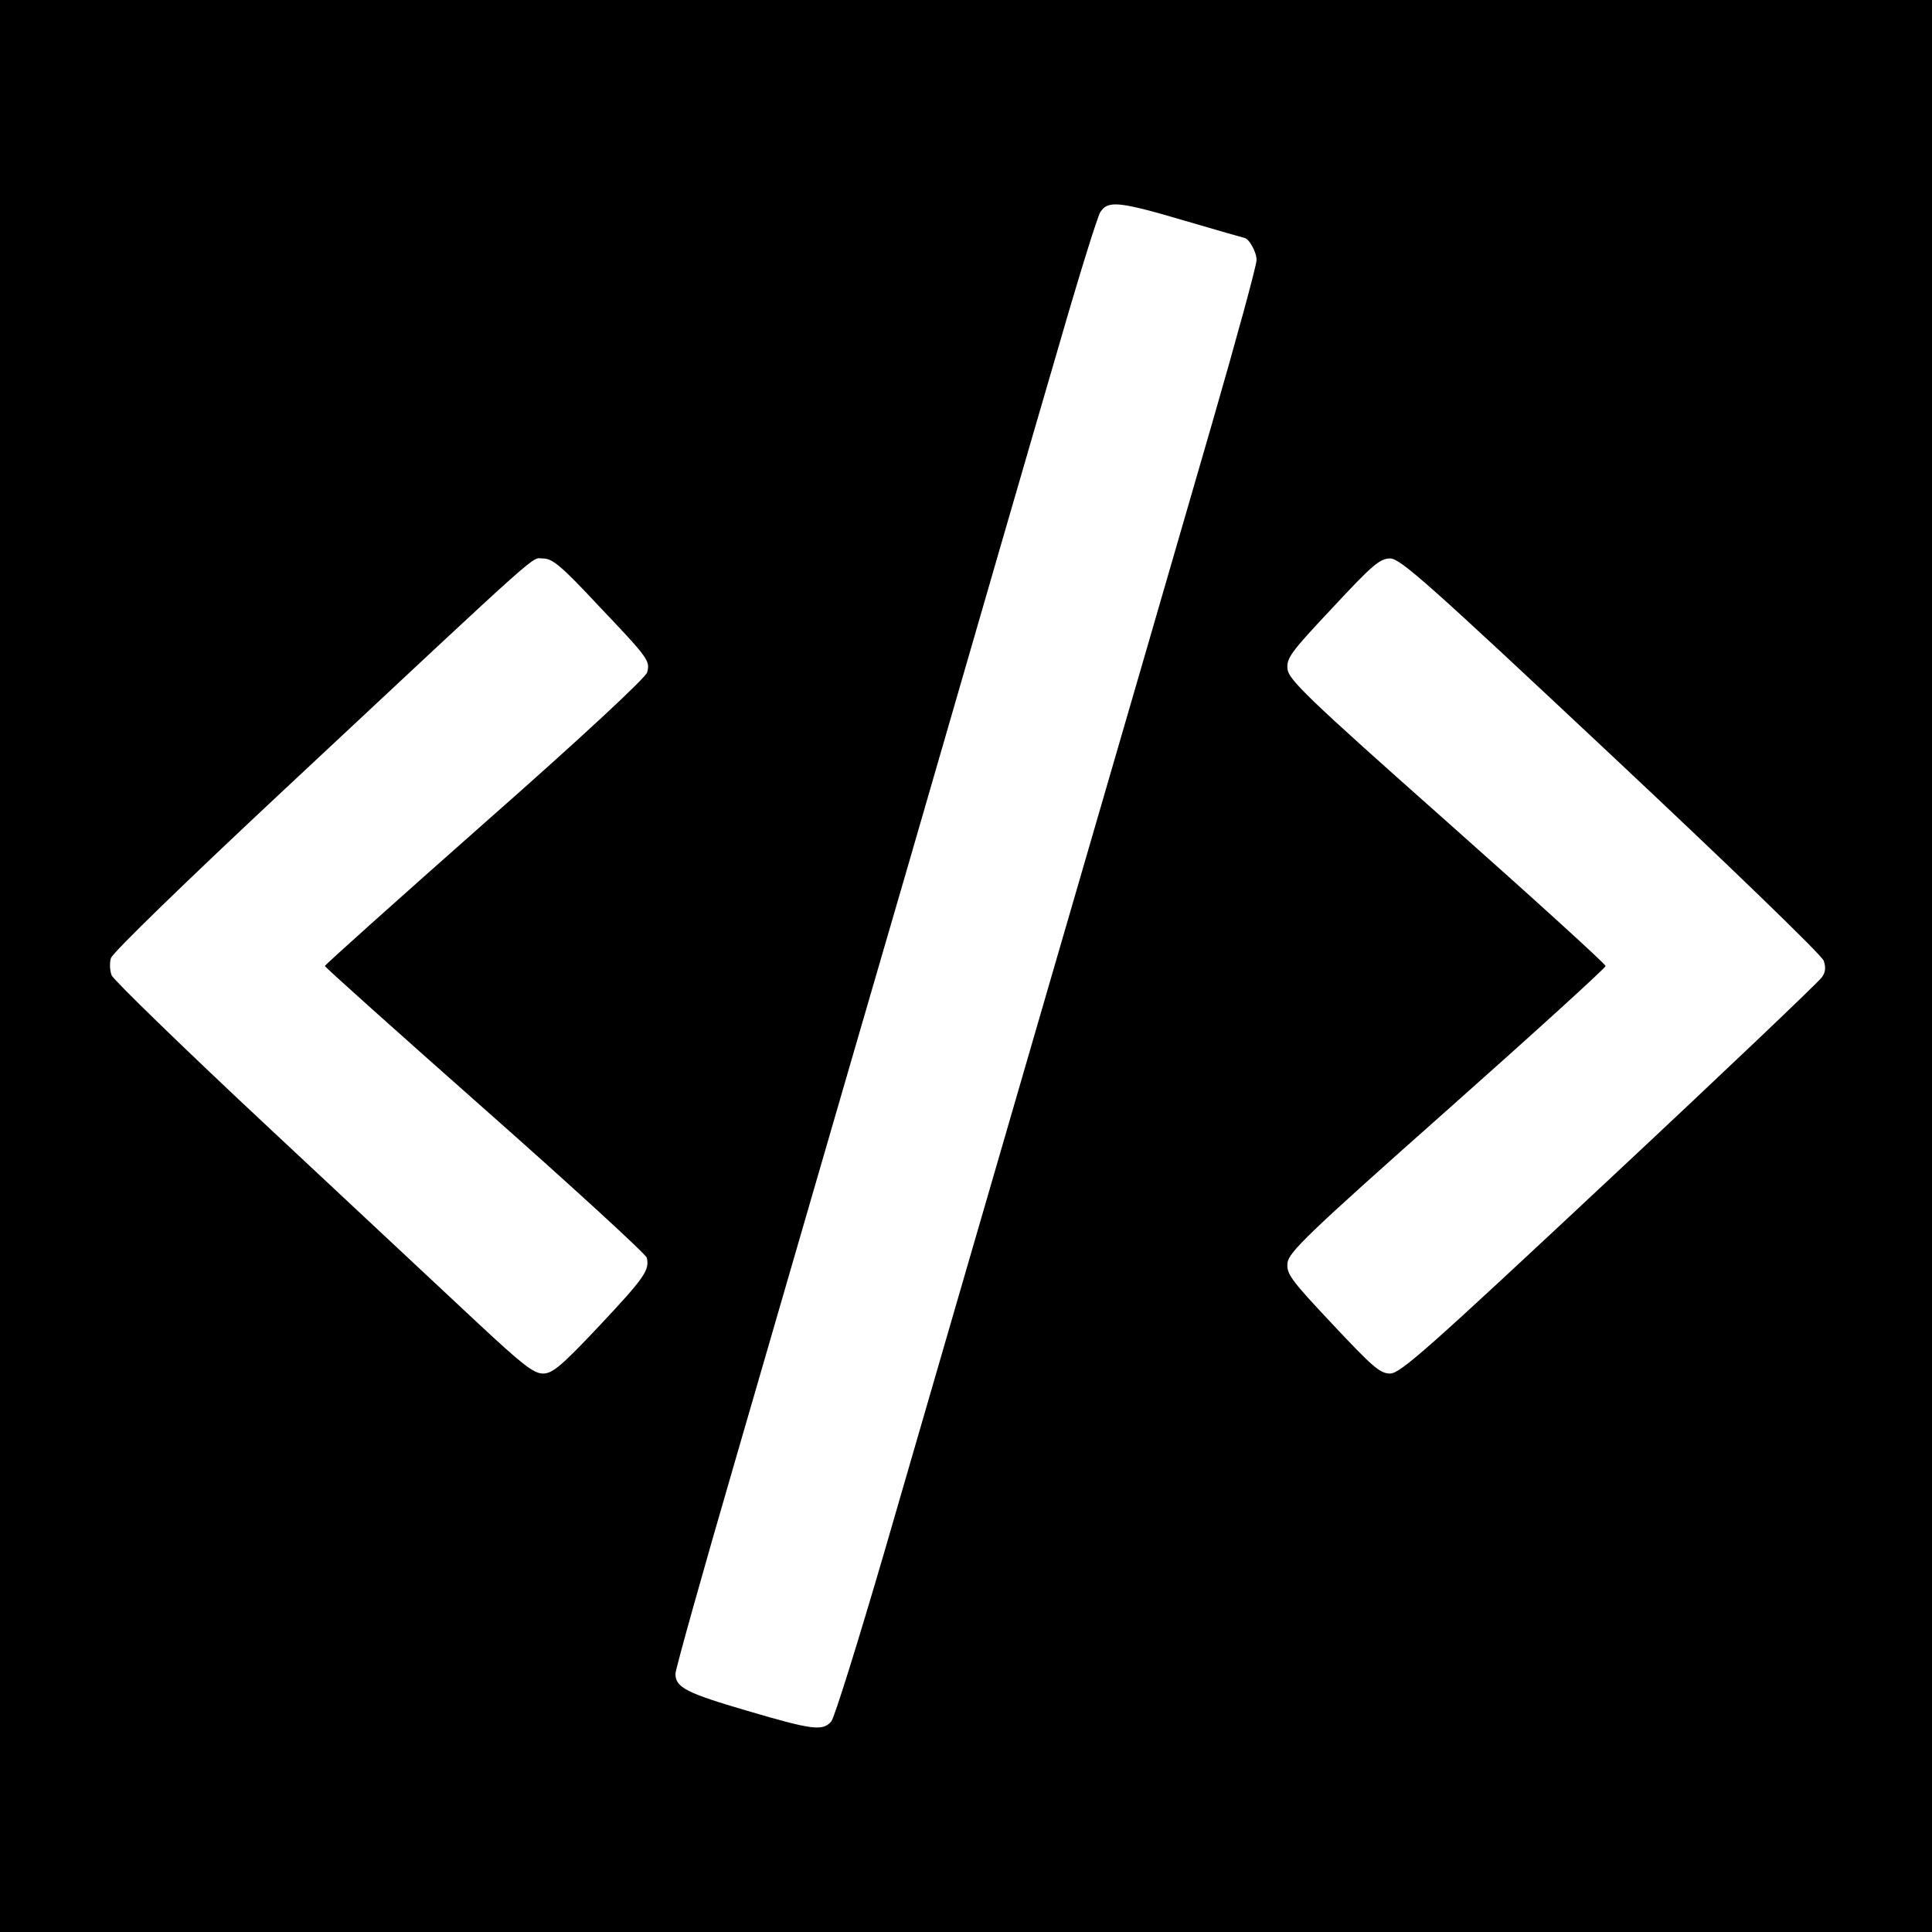
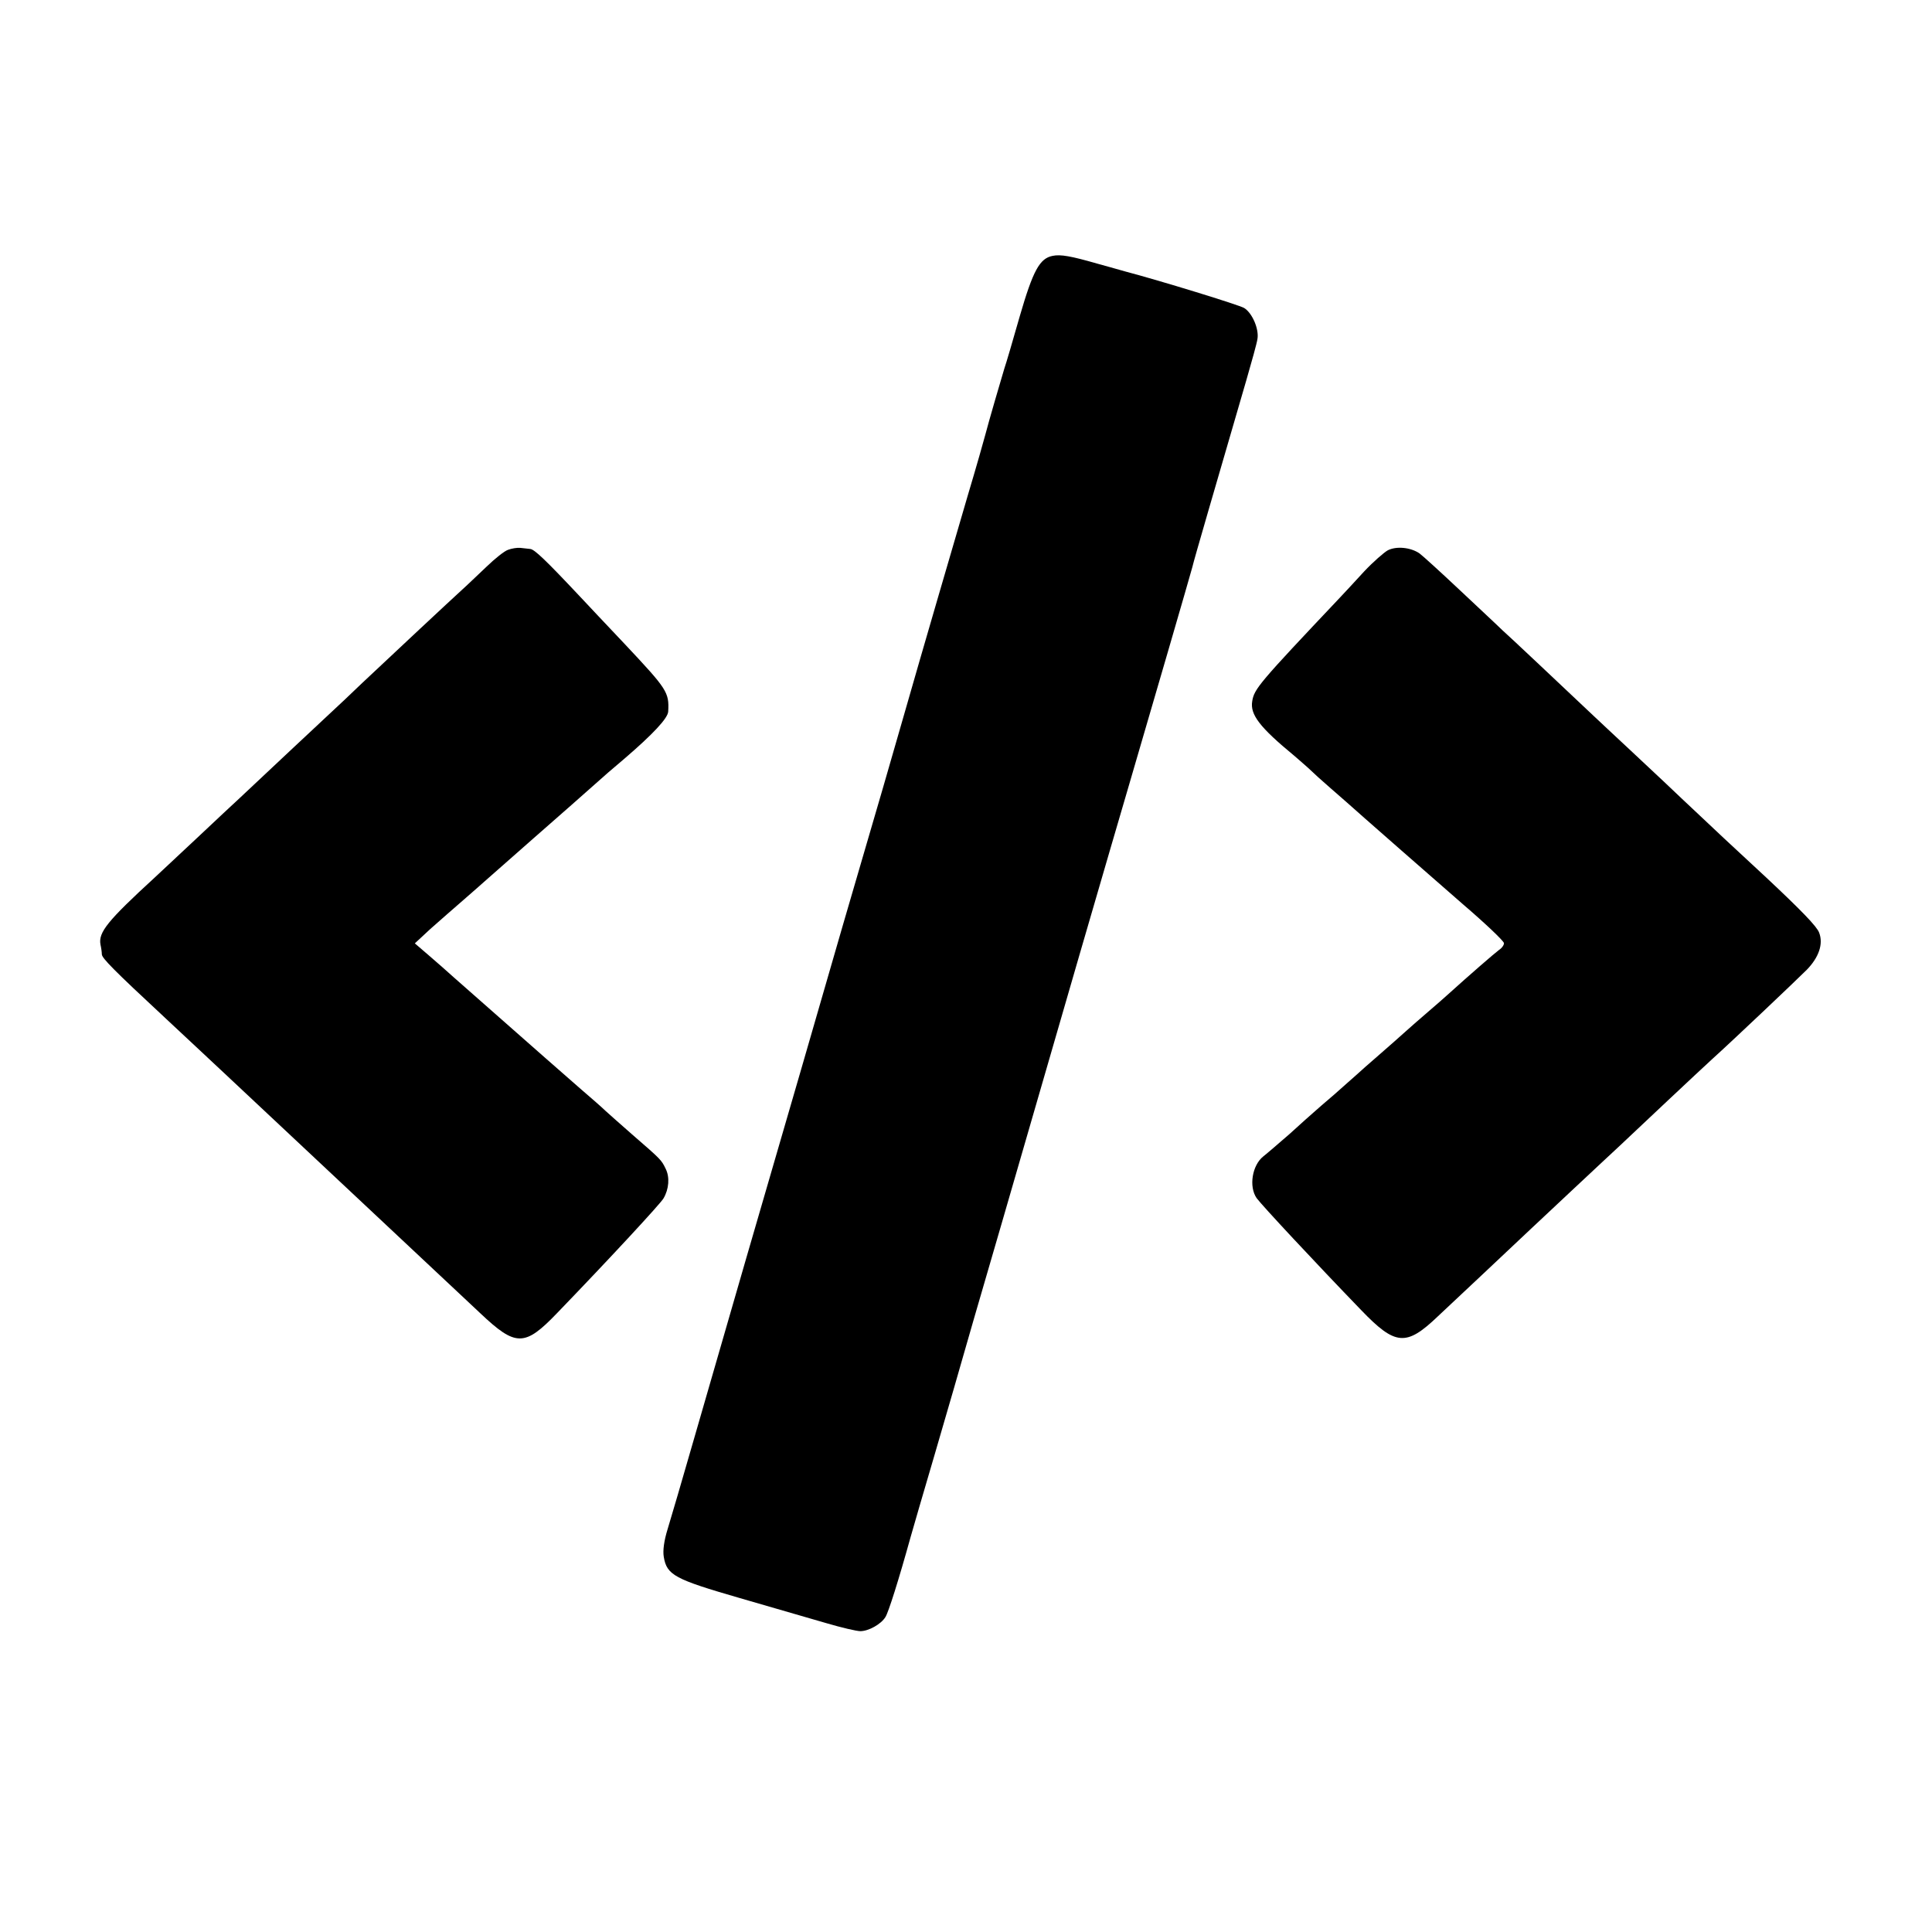
- <svg xmlns="http://www.w3.org/2000/svg" version="1.0" width="512pt" height="512pt" viewBox="0 0 512 512" preserveAspectRatio="xMidYMid meet">
-   <g transform="translate(0,512) scale(0.1,-0.1)" fill="#000000" stroke="none">
-     <path d="M0 2560 l0 -2560 2560 0 2560 0 0 2560 0 2560 -2560 0 -2560 0 0 -2560z m3140 1975 c85 -25 155 -45 156 -45 13 0 34 -37 34 -59 0 -15 -54 -212 -119 -437 -65 -225 -259 -893 -431 -1484 -172 -591 -368 -1268 -437 -1505 -69 -236 -132 -438 -140 -447 -23 -26 -49 -23 -222 28 -161 47 -191 62 -191 98 0 12 72 269 160 571 88 303 294 1014 459 1580 164 567 342 1181 396 1365 53 184 103 345 111 358 20 31 48 29 224 -23z m-1554 -1020 c134 -141 137 -146 129 -177 -4 -14 -171 -170 -430 -398 -233 -206 -424 -377 -424 -380 0 -3 191 -174 424 -380 233 -206 426 -383 429 -393 8 -33 -6 -53 -127 -182 -100 -106 -123 -125 -148 -125 -25 0 -55 24 -172 133 -78 73 -326 305 -552 516 -226 211 -414 394 -419 406 -5 12 -6 33 -2 46 4 14 204 208 462 449 702 656 650 610 683 610 25 0 49 -20 147 -125z m2684 -396 c305 -286 559 -531 563 -545 6 -17 5 -31 -5 -44 -7 -11 -260 -252 -563 -535 -481 -450 -554 -515 -581 -515 -27 0 -47 18 -153 131 -110 117 -122 133 -119 162 3 28 52 76 423 405 231 205 420 377 420 382 0 5 -189 177 -420 382 -371 329 -420 377 -423 405 -3 29 9 45 119 162 106 114 126 131 153 131 27 0 101 -66 586 -521z" />
+ <svg xmlns="http://www.w3.org/2000/svg" version="1.0" width="700pt" height="700pt" viewBox="0 0 700 700" preserveAspectRatio="xMidYMid meet">
+   <g transform="translate(0,700) scale(0.1,-0.1)" fill="#000000" stroke="none">
+     <path d="M3814 6073 c-47 -9 -71 -53 -119 -218 -25 -88 -50 -173 -56 -190 -11 -36 -58 -197 -69 -240 -4 -16 -33 -118 -65 -225 -99 -339 -126 -431 -172 -590 -24 -85 -85 -294 -134 -465 -50 -170 -115 -395 -146 -500 -30 -104 -97 -336 -149 -515 -150 -514 -258 -888 -390 -1345 -41 -143 -84 -289 -95 -325 -13 -42 -18 -78 -14 -101 11 -66 40 -81 275 -149 118 -34 259 -75 314 -91 54 -16 110 -29 123 -29 30 0 75 25 91 51 11 17 48 134 91 289 10 36 49 169 86 295 67 229 92 317 100 345 2 8 67 233 145 500 77 267 204 703 281 970 78 267 156 537 175 600 85 290 227 778 234 805 6 27 88 307 195 675 20 69 39 137 41 152 6 35 -18 93 -48 112 -18 11 -304 99 -433 133 -11 3 -56 16 -100 28 -94 27 -132 34 -161 28z" />
+     <path d="M1841 5008 c-13 -4 -48 -32 -79 -62 -32 -30 -70 -67 -87 -82 -16 -15 -86 -79 -154 -143 -68 -64 -140 -131 -160 -150 -20 -18 -70 -66 -111 -105 -87 -81 -327 -306 -381 -357 -21 -19 -90 -84 -155 -145 -66 -62 -135 -126 -154 -144 -170 -156 -204 -198 -196 -242 3 -13 5 -29 5 -36 1 -14 43 -57 226 -227 148 -138 261 -244 390 -365 202 -189 311 -292 610 -572 39 -36 104 -98 145 -136 129 -122 161 -122 279 1 193 200 375 397 385 415 20 34 23 77 8 107 -16 33 -16 33 -122 125 -41 36 -84 74 -96 85 -11 11 -50 45 -85 75 -53 46 -153 134 -465 409 -22 20 -63 56 -91 80 l-50 43 56 52 c32 28 86 76 121 106 34 30 68 59 74 65 14 12 76 67 176 155 119 104 182 160 226 199 22 20 69 61 105 91 105 90 159 148 160 172 4 70 -4 81 -156 243 -66 70 -140 148 -164 174 -125 133 -165 171 -180 172 -9 1 -25 3 -36 4 -11 1 -31 -2 -44 -7z" />
+     <path d="M5028 5006 c-14 -8 -53 -42 -85 -76 -32 -35 -71 -77 -88 -95 -294 -311 -311 -331 -318 -376 -8 -48 27 -94 152 -197 24 -21 51 -44 60 -53 9 -9 41 -38 71 -64 30 -26 87 -76 125 -110 82 -72 150 -132 354 -310 83 -71 150 -135 150 -142 1 -6 -7 -18 -18 -25 -15 -11 -104 -88 -187 -163 -12 -11 -44 -39 -71 -62 -26 -22 -62 -54 -80 -70 -17 -15 -59 -53 -94 -83 -35 -30 -73 -64 -85 -75 -12 -11 -48 -42 -79 -70 -32 -27 -66 -57 -75 -65 -9 -8 -49 -43 -87 -78 -39 -34 -82 -71 -96 -82 -40 -32 -53 -109 -24 -151 19 -26 209 -230 379 -406 124 -129 163 -132 278 -22 50 47 255 239 334 314 18 17 90 84 160 150 71 66 144 135 165 154 20 19 97 91 171 161 74 70 149 139 165 154 70 63 303 284 341 322 44 45 61 94 45 135 -8 22 -64 80 -191 199 -25 23 -94 87 -154 143 -60 56 -127 120 -151 142 -23 22 -99 94 -170 160 -71 66 -140 131 -155 145 -124 117 -304 287 -327 307 -15 15 -85 80 -154 145 -69 65 -135 125 -146 133 -32 22 -84 27 -115 11z" />
  </g>
</svg>
